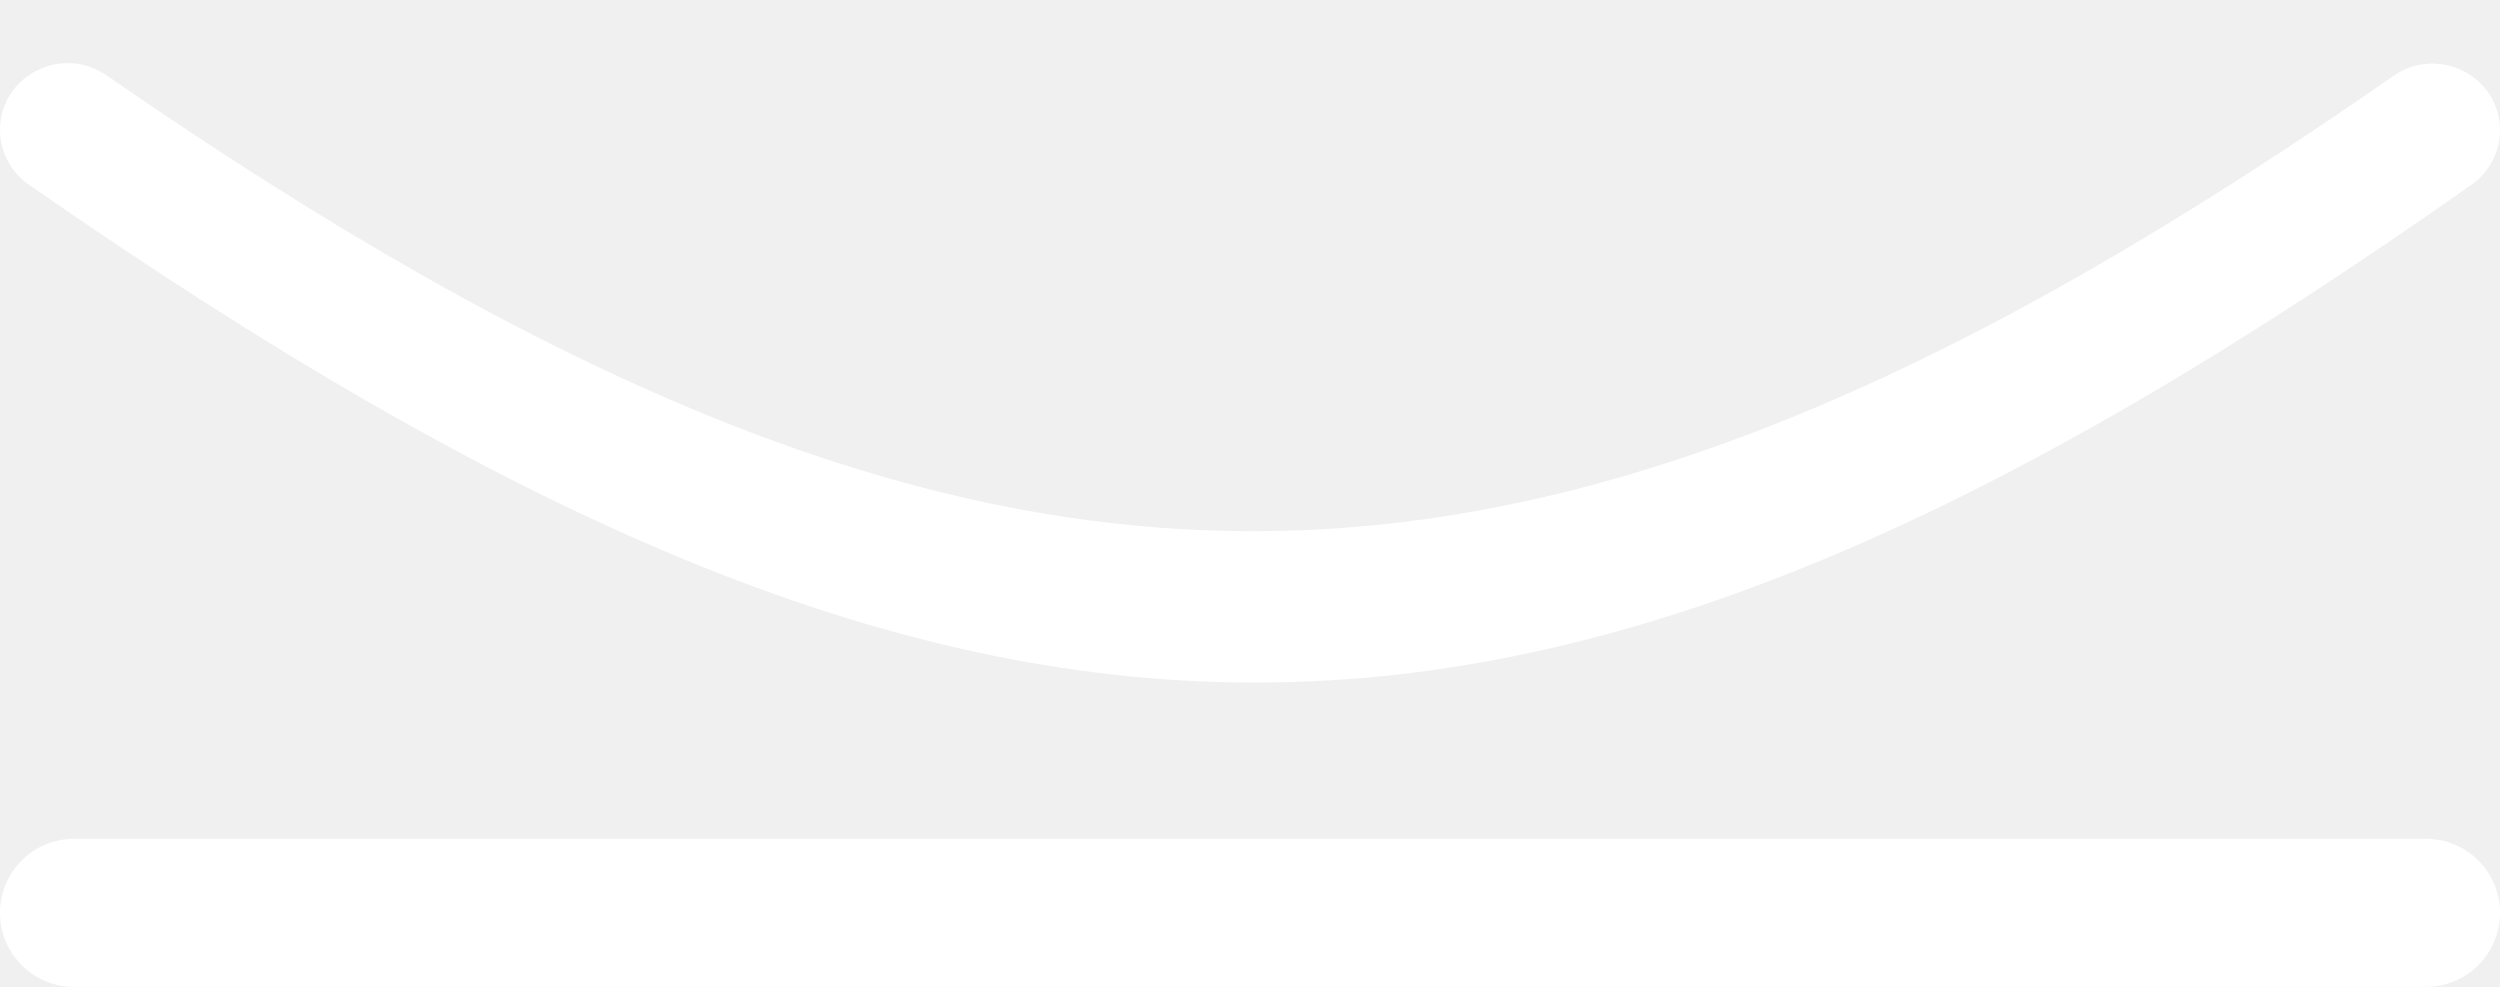
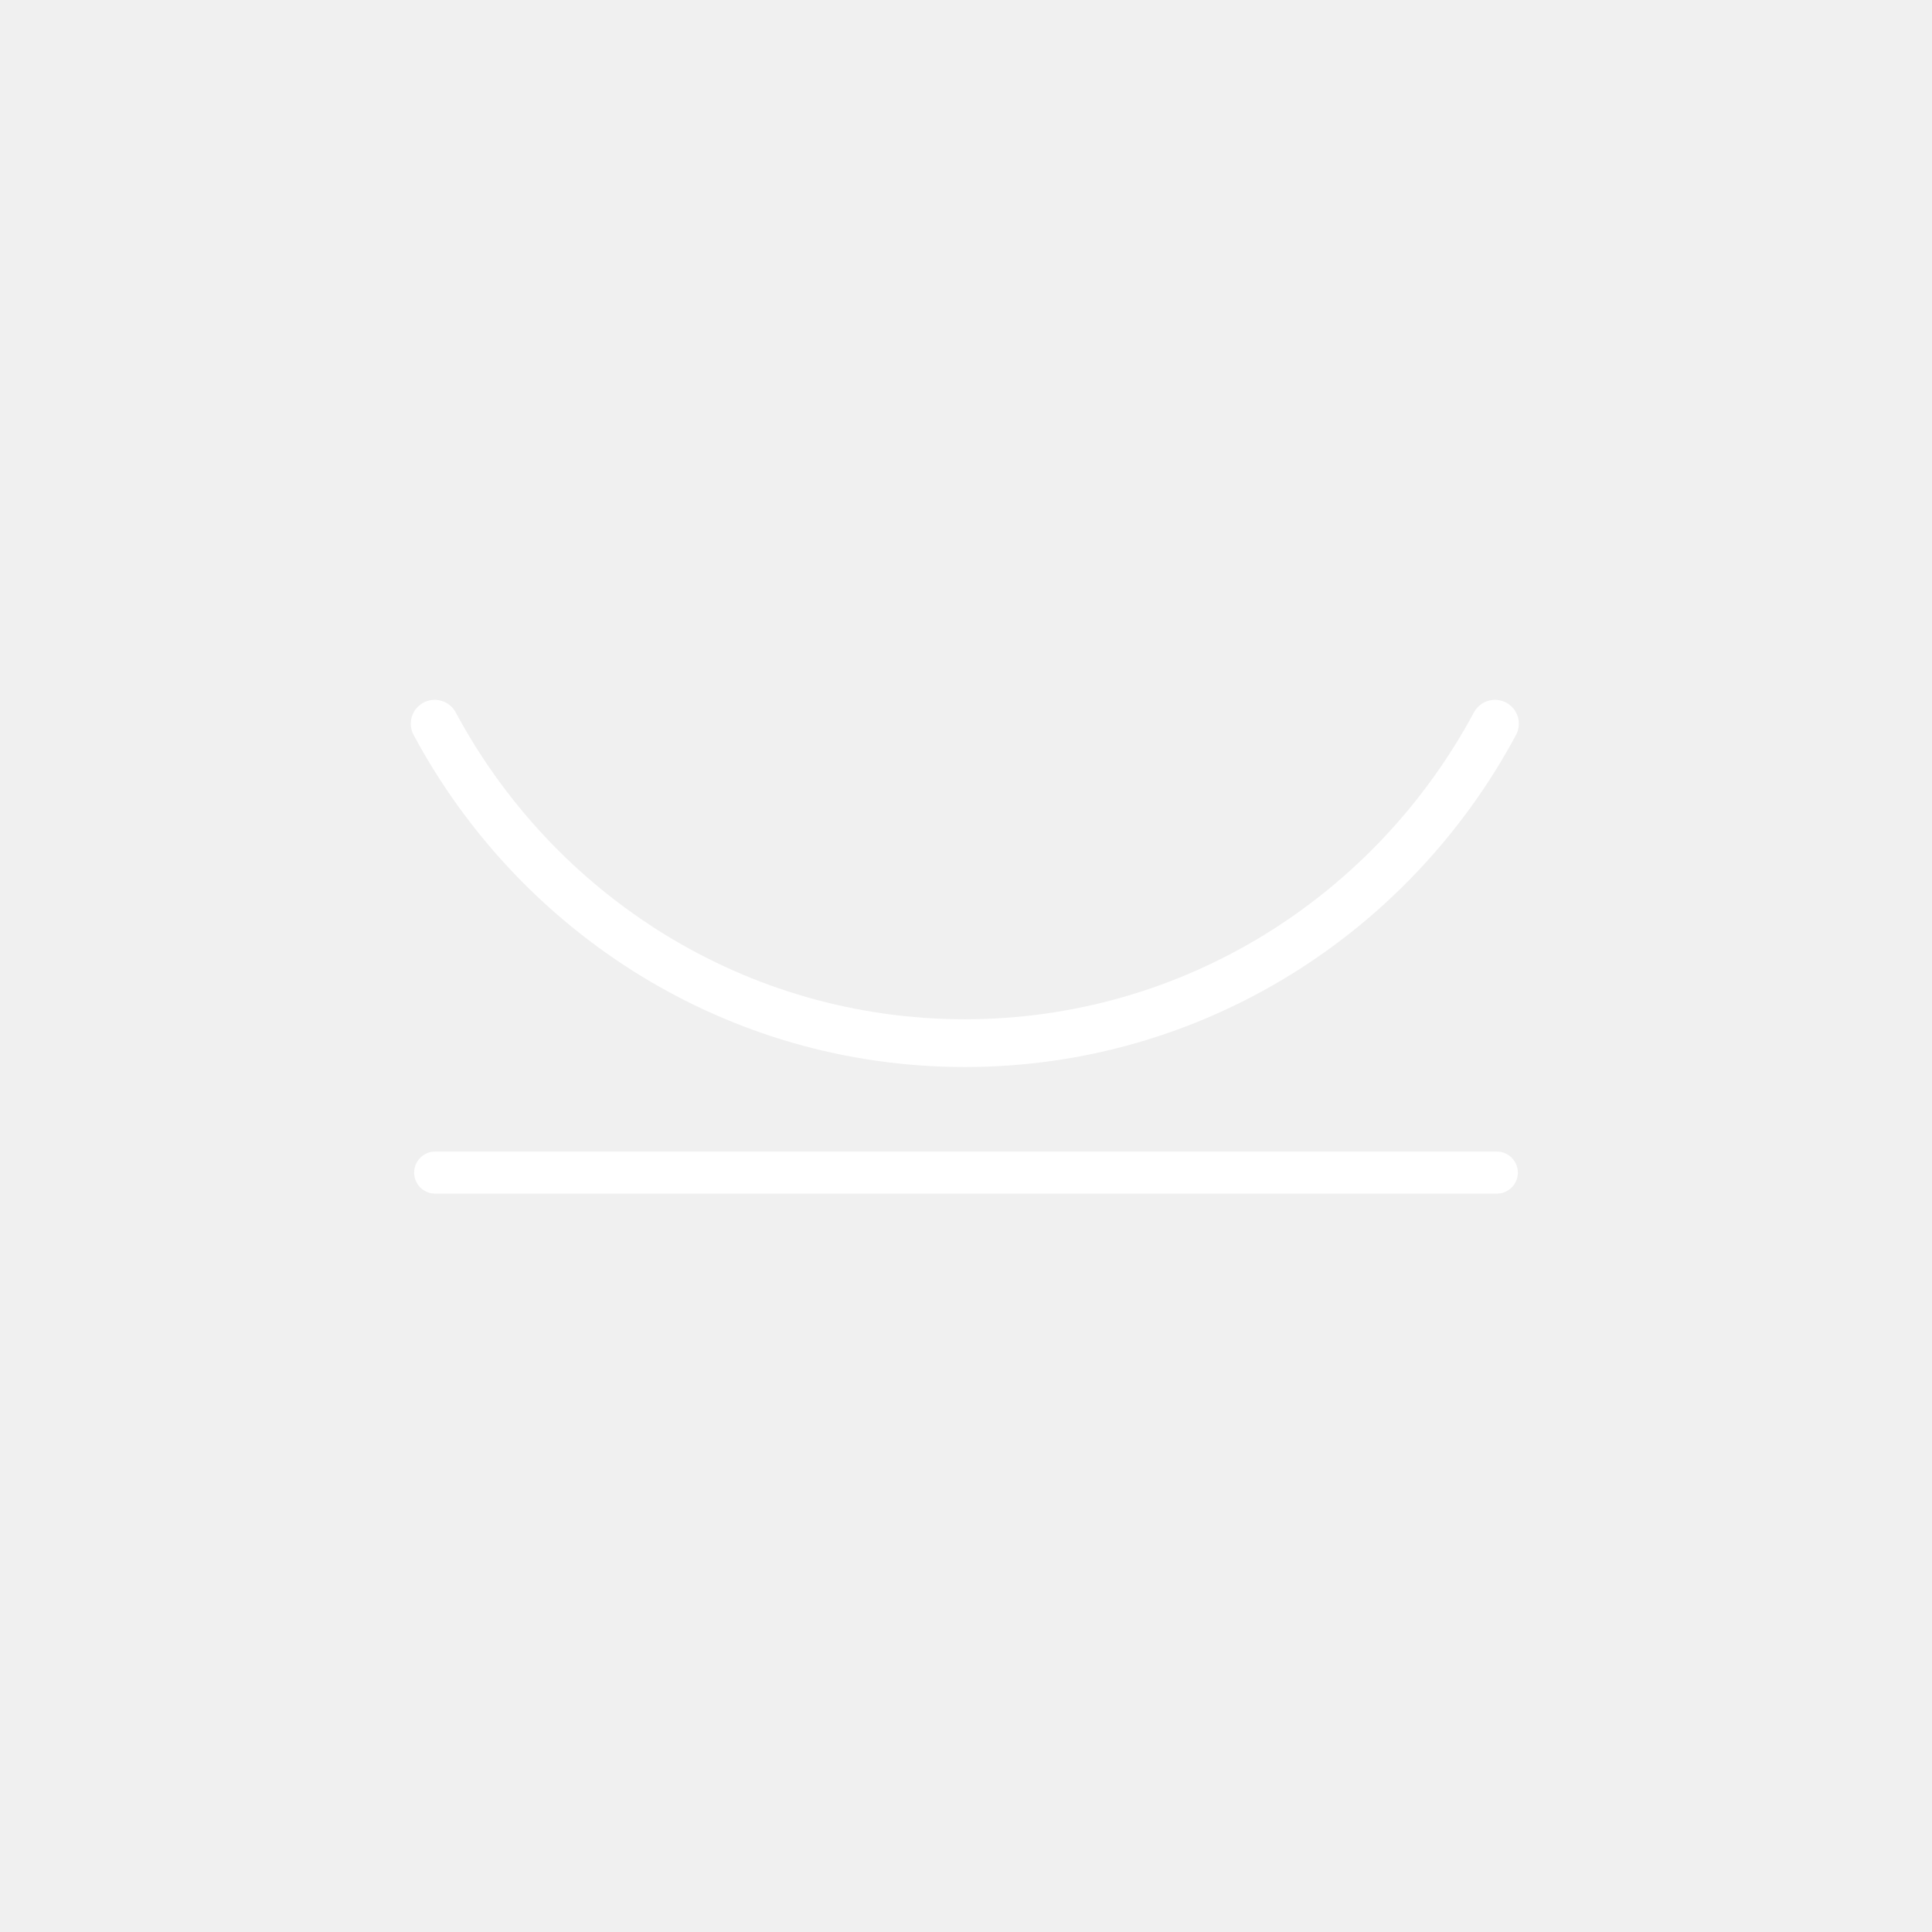
- <svg xmlns="http://www.w3.org/2000/svg" width="304" height="120" viewBox="0 0 304 120" fill="none">
-   <g clip-path="url(#clip0_1127_950)">
-     <rect y="102" width="304" height="18" rx="9" fill="white" />
-     <path d="M0 15.81C0 9.217 7.514 5.404 12.937 9.153C119.916 83.11 184.999 83.015 291.06 9.217C296.472 5.451 304 9.255 304 15.848V15.848C304 18.457 302.694 20.94 300.561 22.442C186.144 103.009 119.899 103.362 3.486 22.443C1.326 20.942 0 18.441 0 15.81V15.81Z" fill="white" />
-   </g>
+ <svg xmlns="http://www.w3.org/2000/svg" id="Layer_1" viewBox="0 0 1080 1080">
  <defs>
-     <clipPath id="clip0_1127_950">
-       <rect width="304" height="120" fill="white" />
-     </clipPath>
+     <style>
+         .cls-1{fill:#ffffff;}
+         .cls-2{fill:none;stroke:#ffffff;stroke-linecap:round;stroke-miterlimit:10;stroke-width:26.7px;}
+     </style>
  </defs>
+   <rect class="cls-1" x="231.51" y="643.74" width="616.98" height="23.51" rx="11.76" ry="11.76" />
+   <path class="cls-2" d="M835.69,404.56c-57.07,106.36-168.38,178.56-296.35,178.56-127.97,0-239.28-72.2-296.35-178.56" />
</svg>
